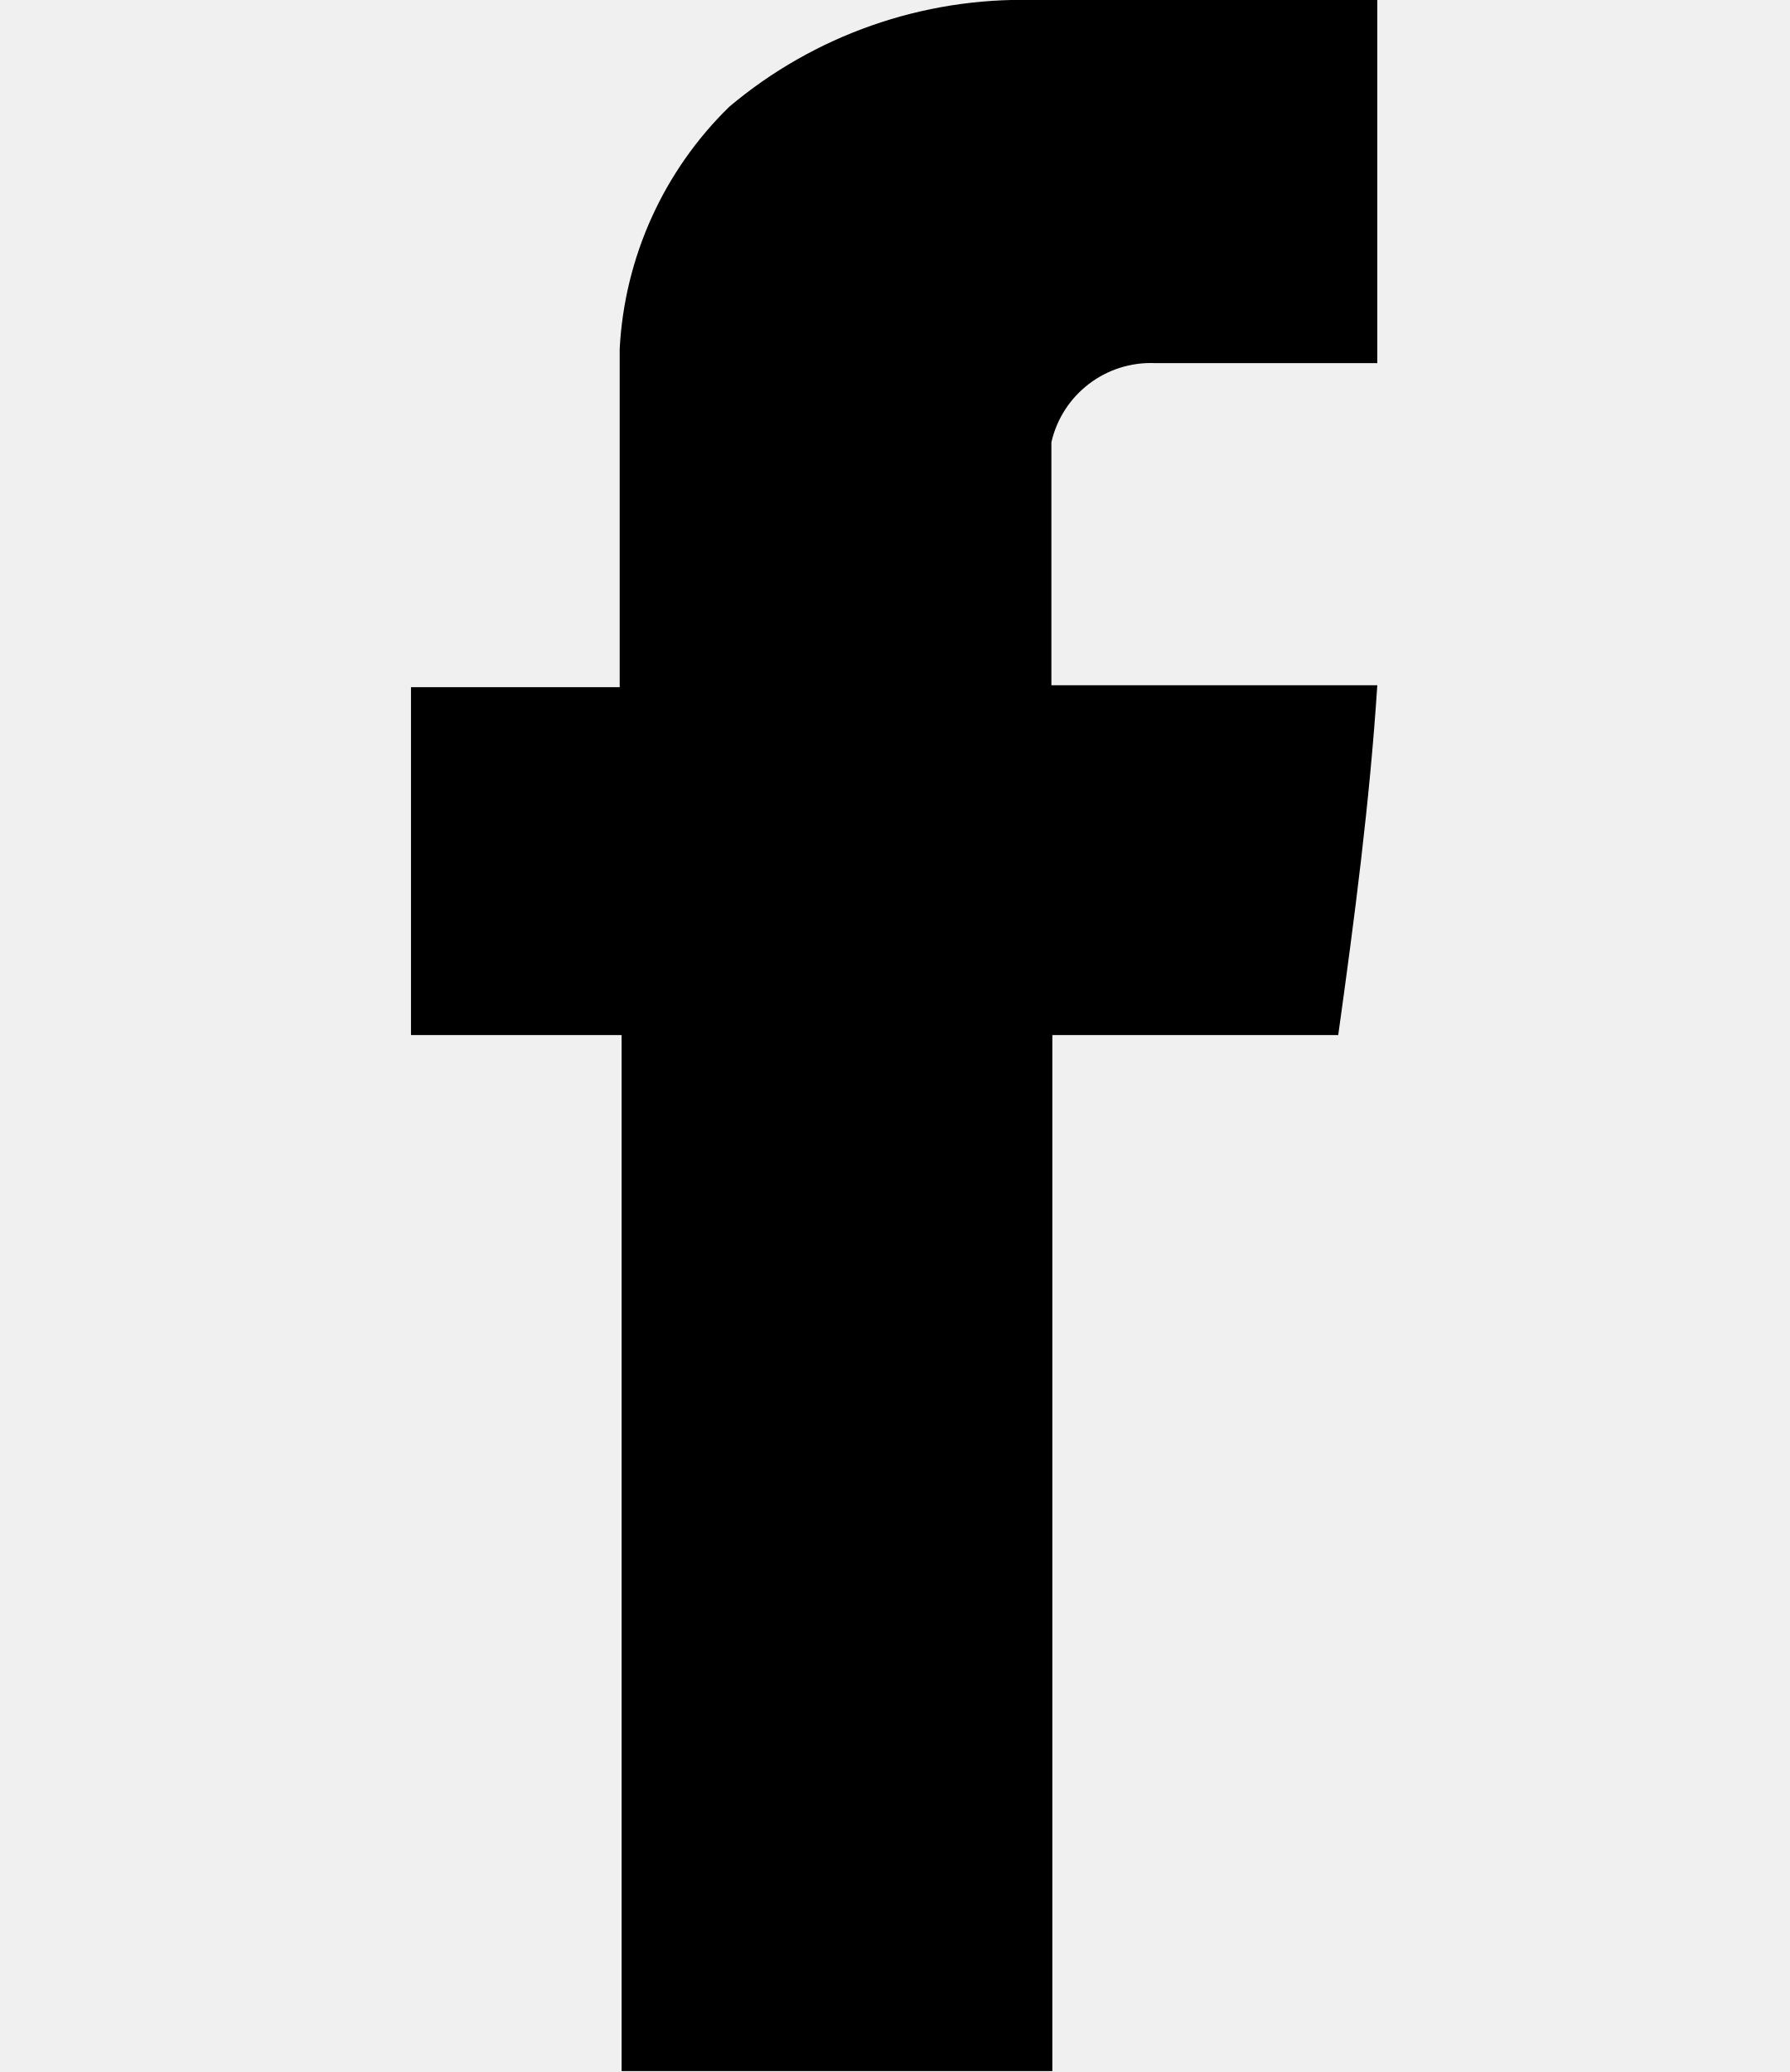
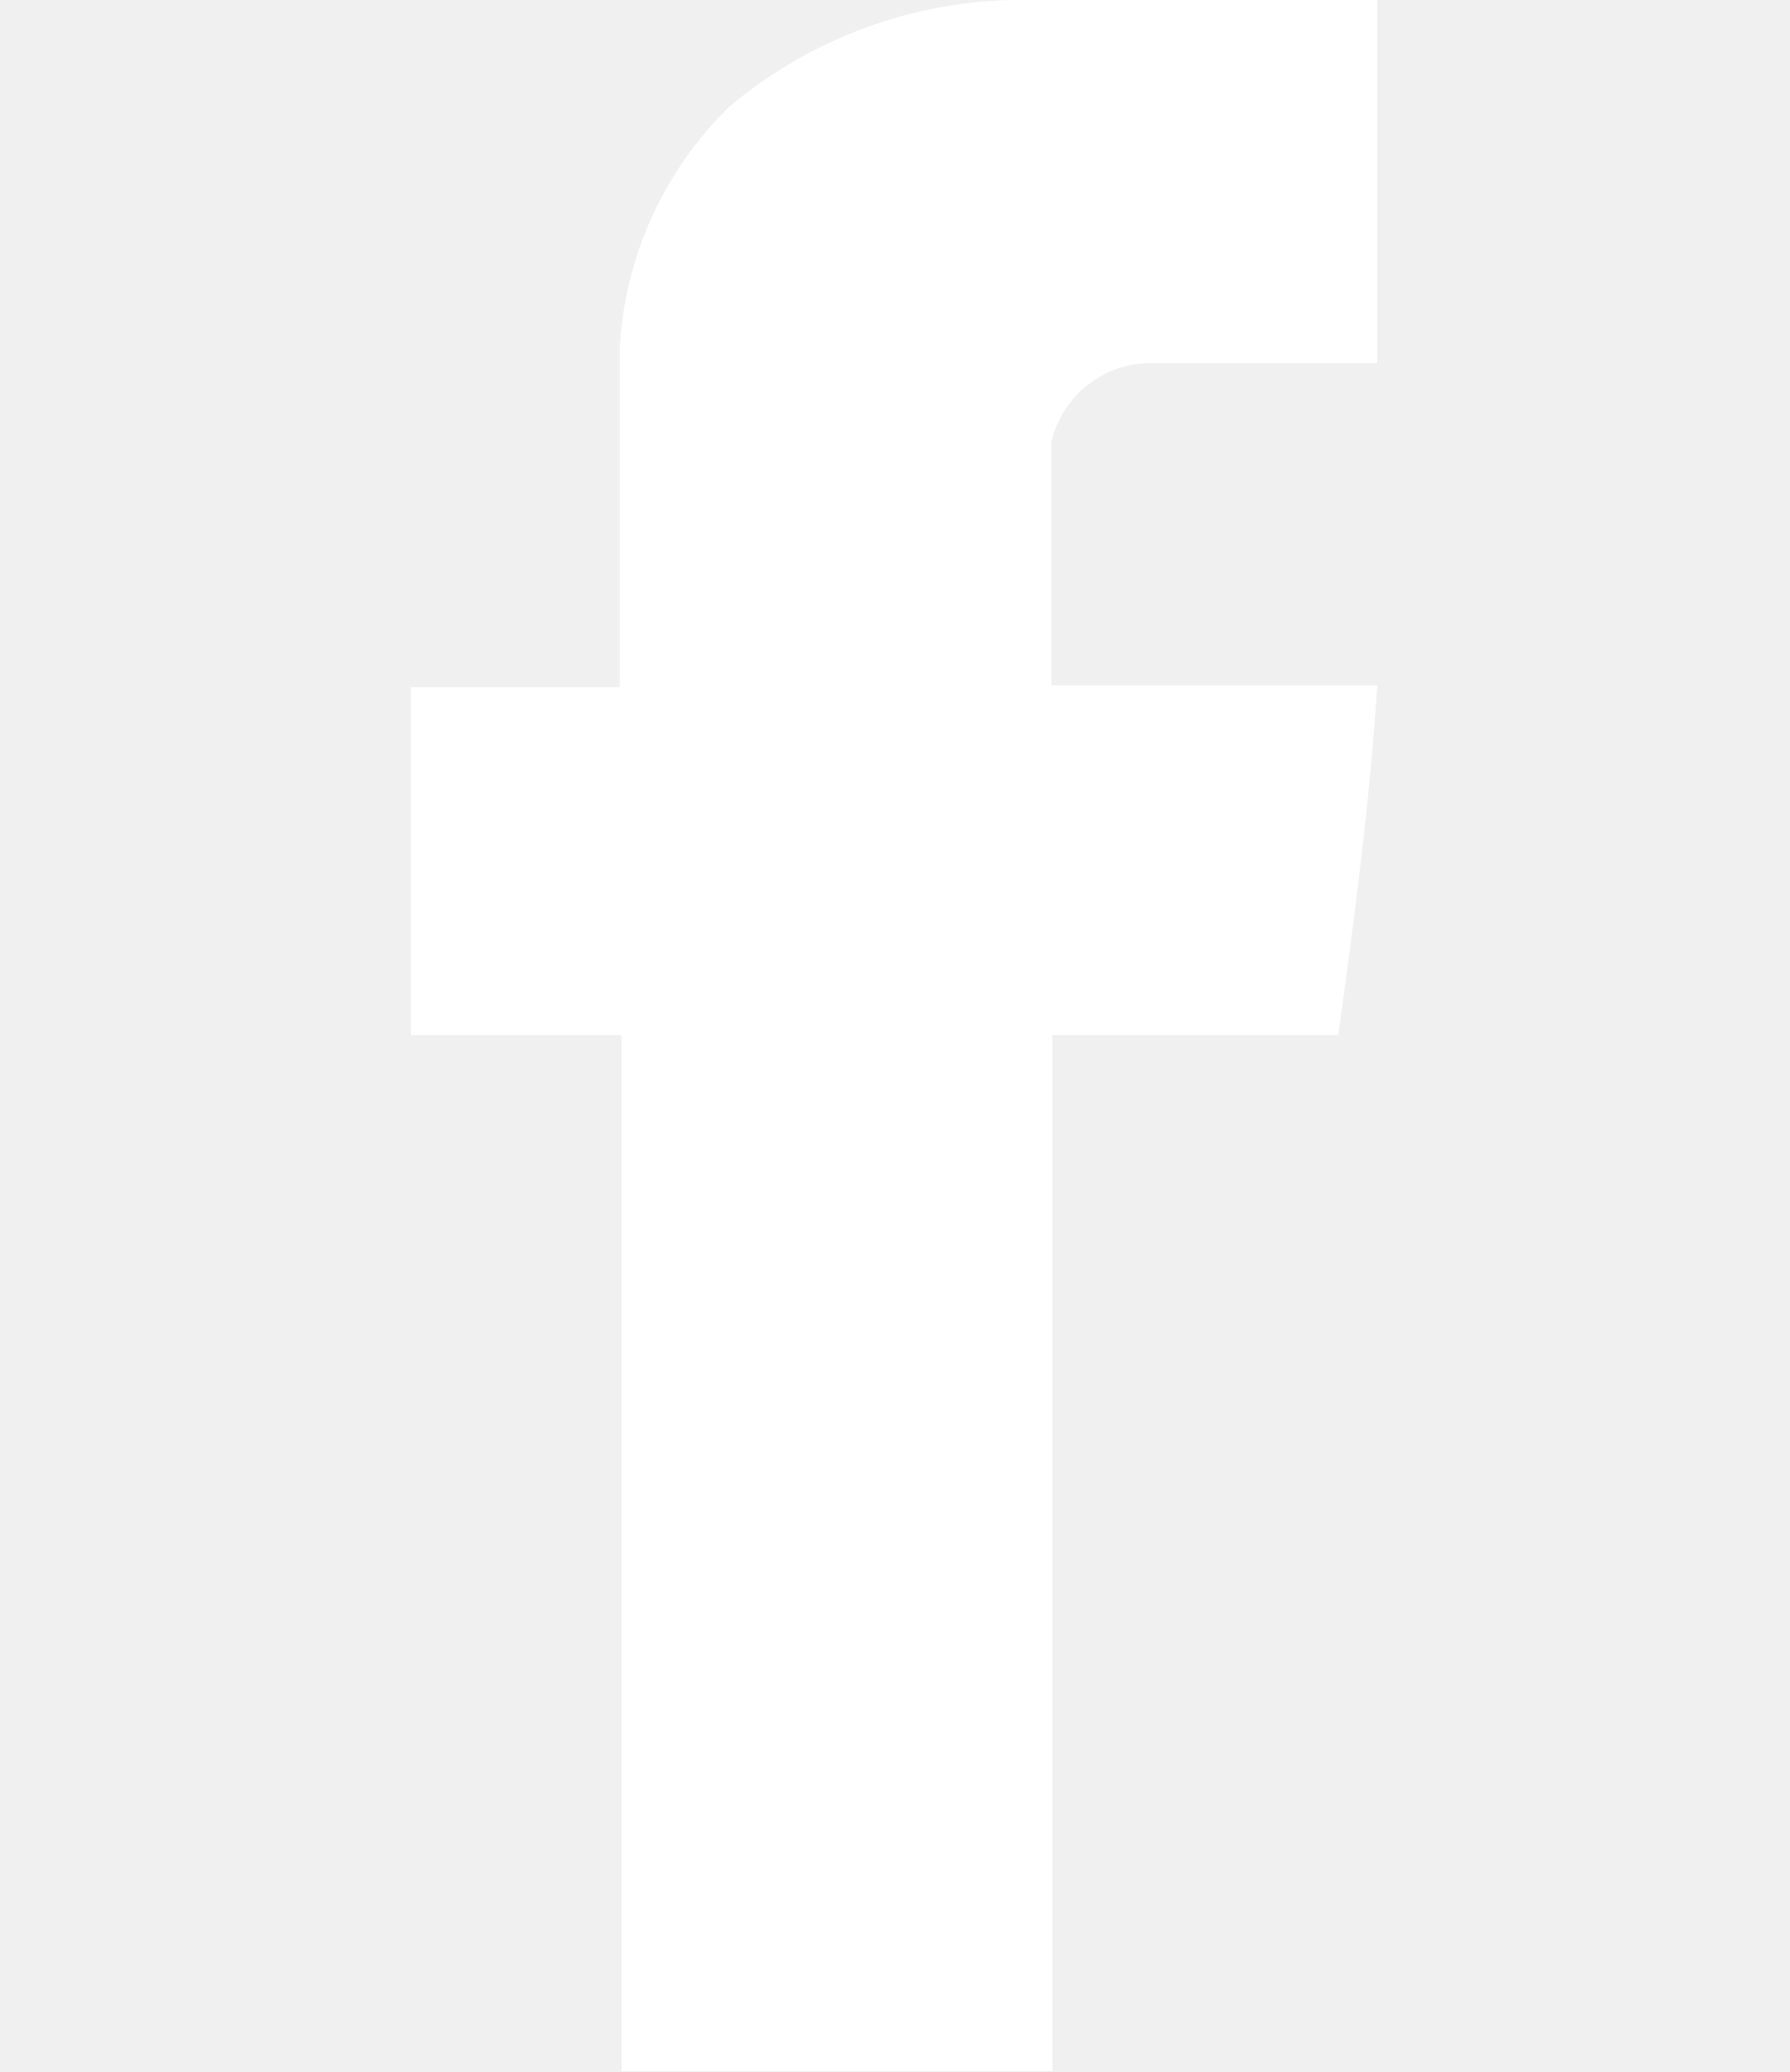
- <svg xmlns="http://www.w3.org/2000/svg" width="19" height="22" viewBox="0 0 10.15 21.74">
+ <svg xmlns="http://www.w3.org/2000/svg" width="19" height="22" viewBox="0 0 10.15 21.74" fill="#ffffff">
  <path d="M3.34 1.12A4.77 4.77 0 0 1 6.53 0h3.61v3.81H7.81a1.07 1.07 0 0 0-1.09.83v2.55h3.42c-.08 1.23-.24 2.45-.41 3.67h-3v10.87H2.21V10.86H0V7.21h2.19V3.66a3.83 3.83 0 0 1 1.15-2.54z" />
</svg>
